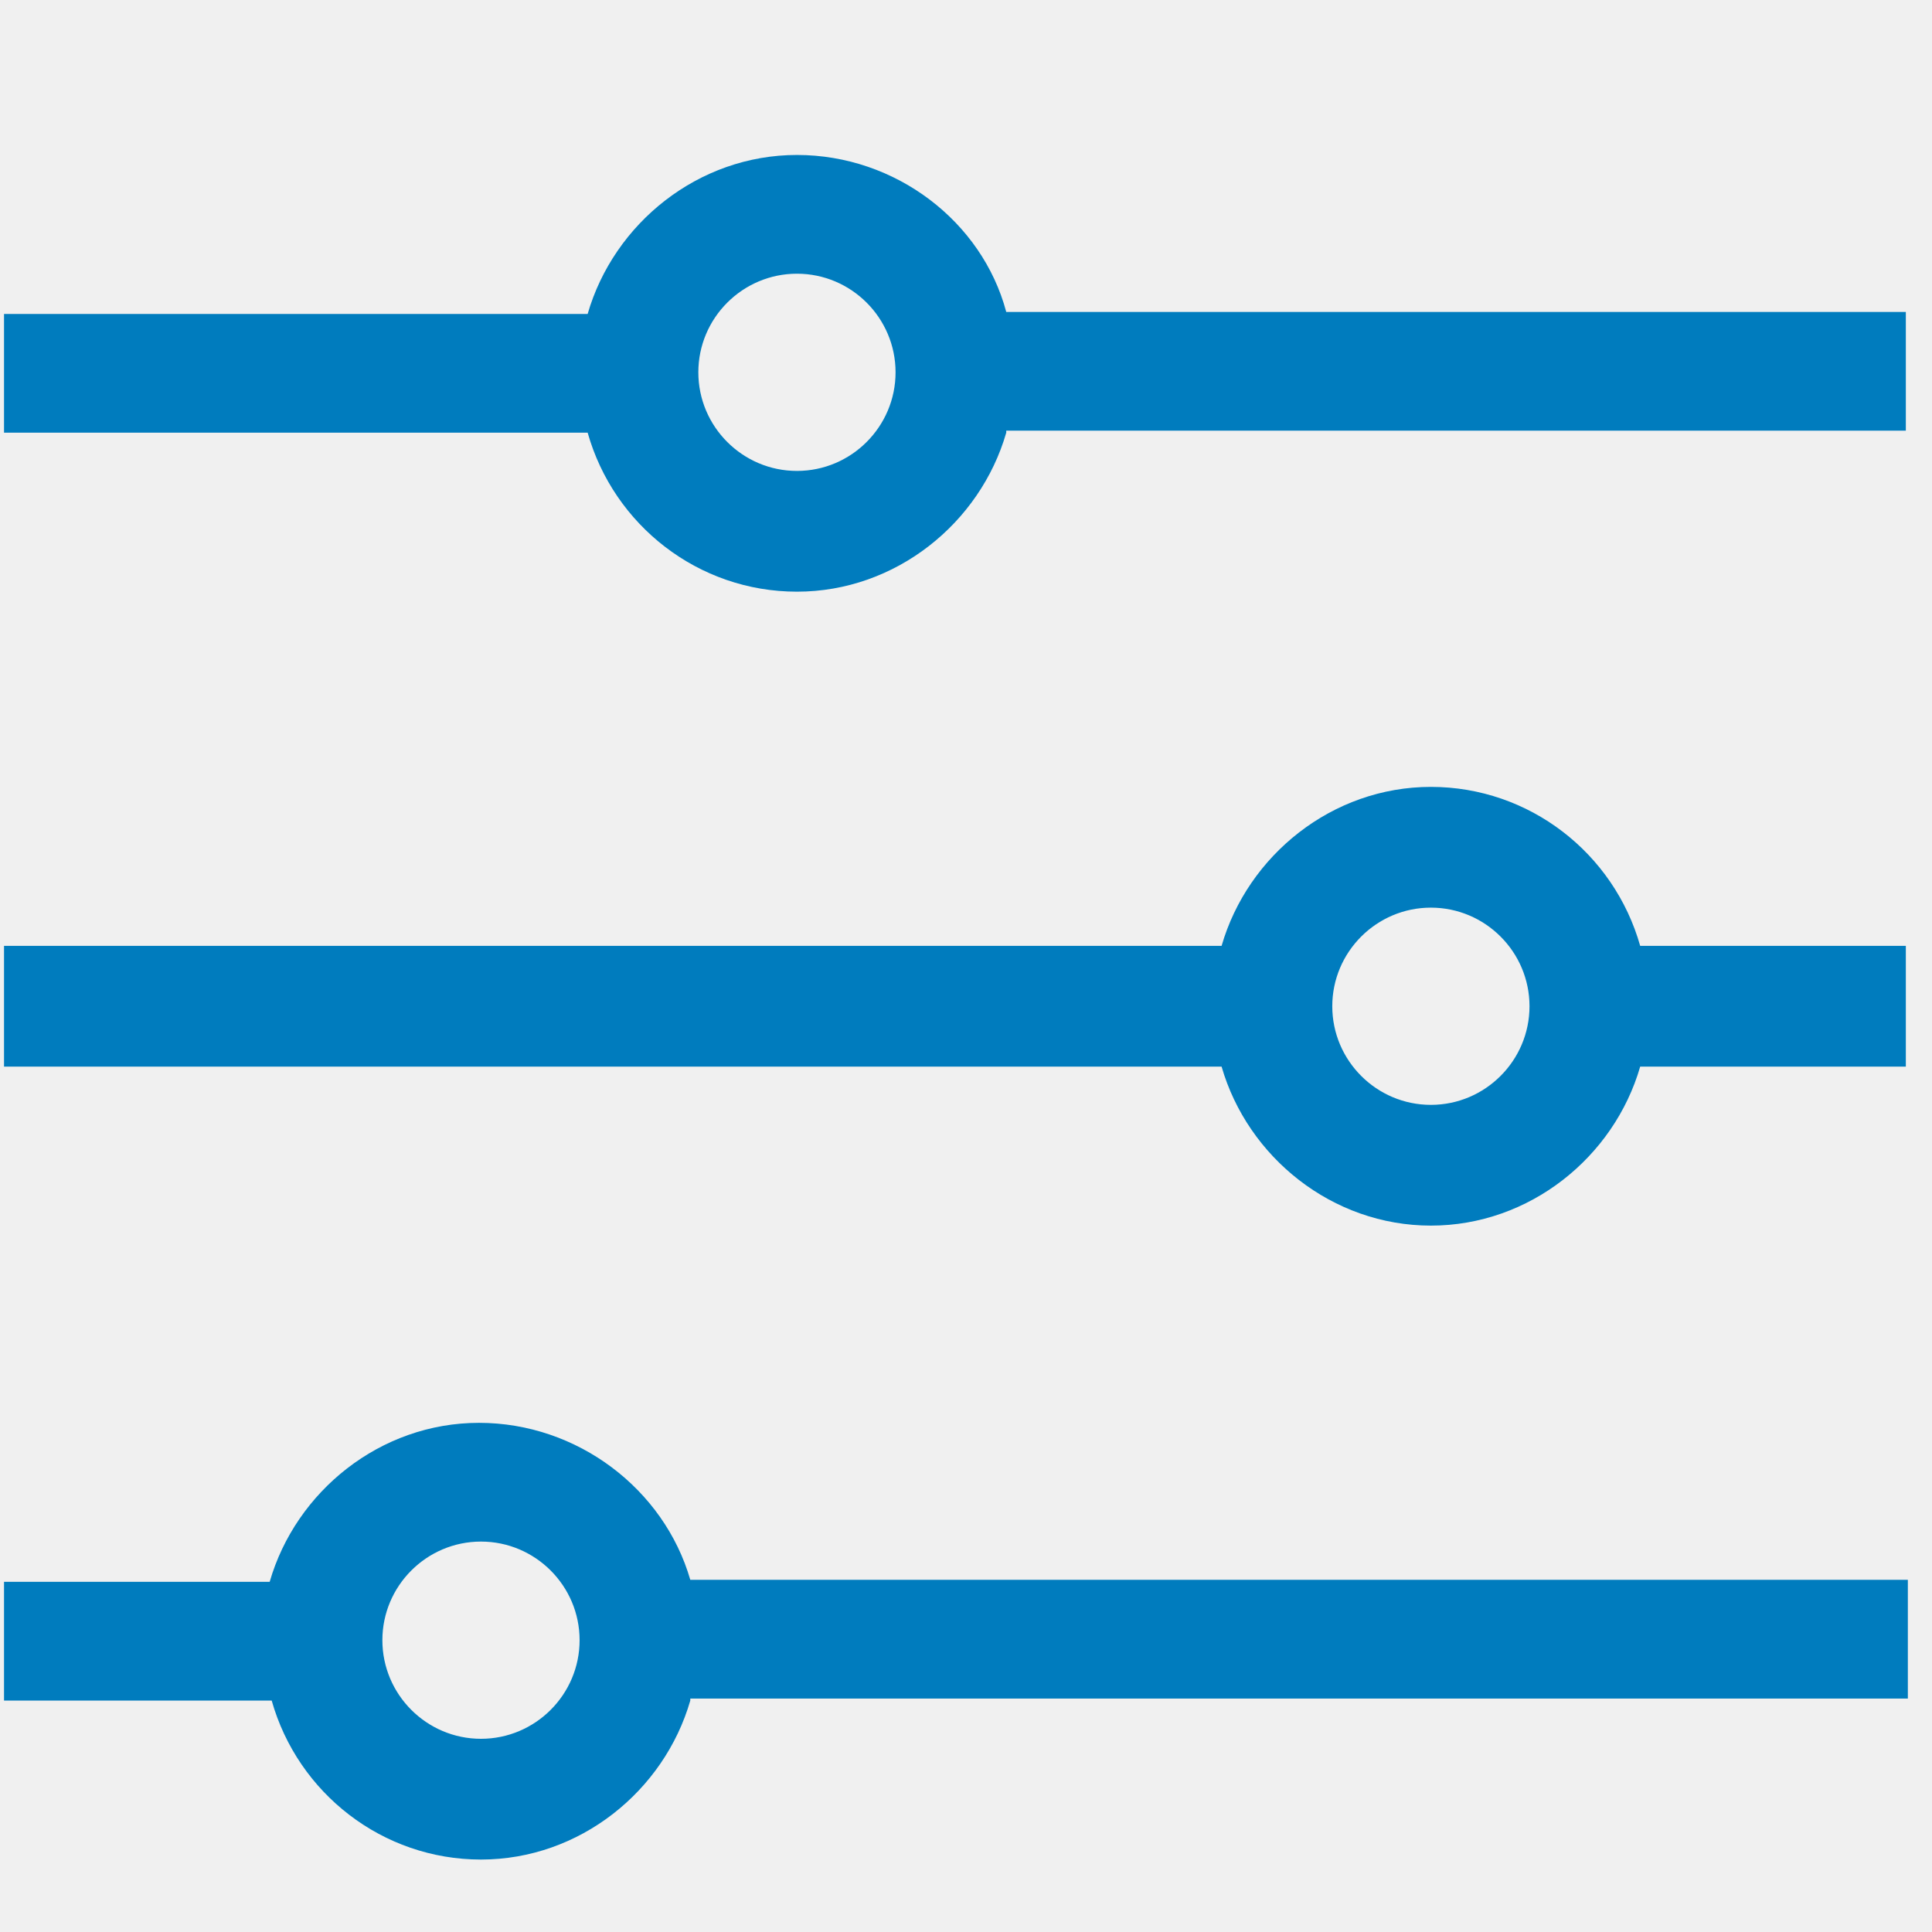
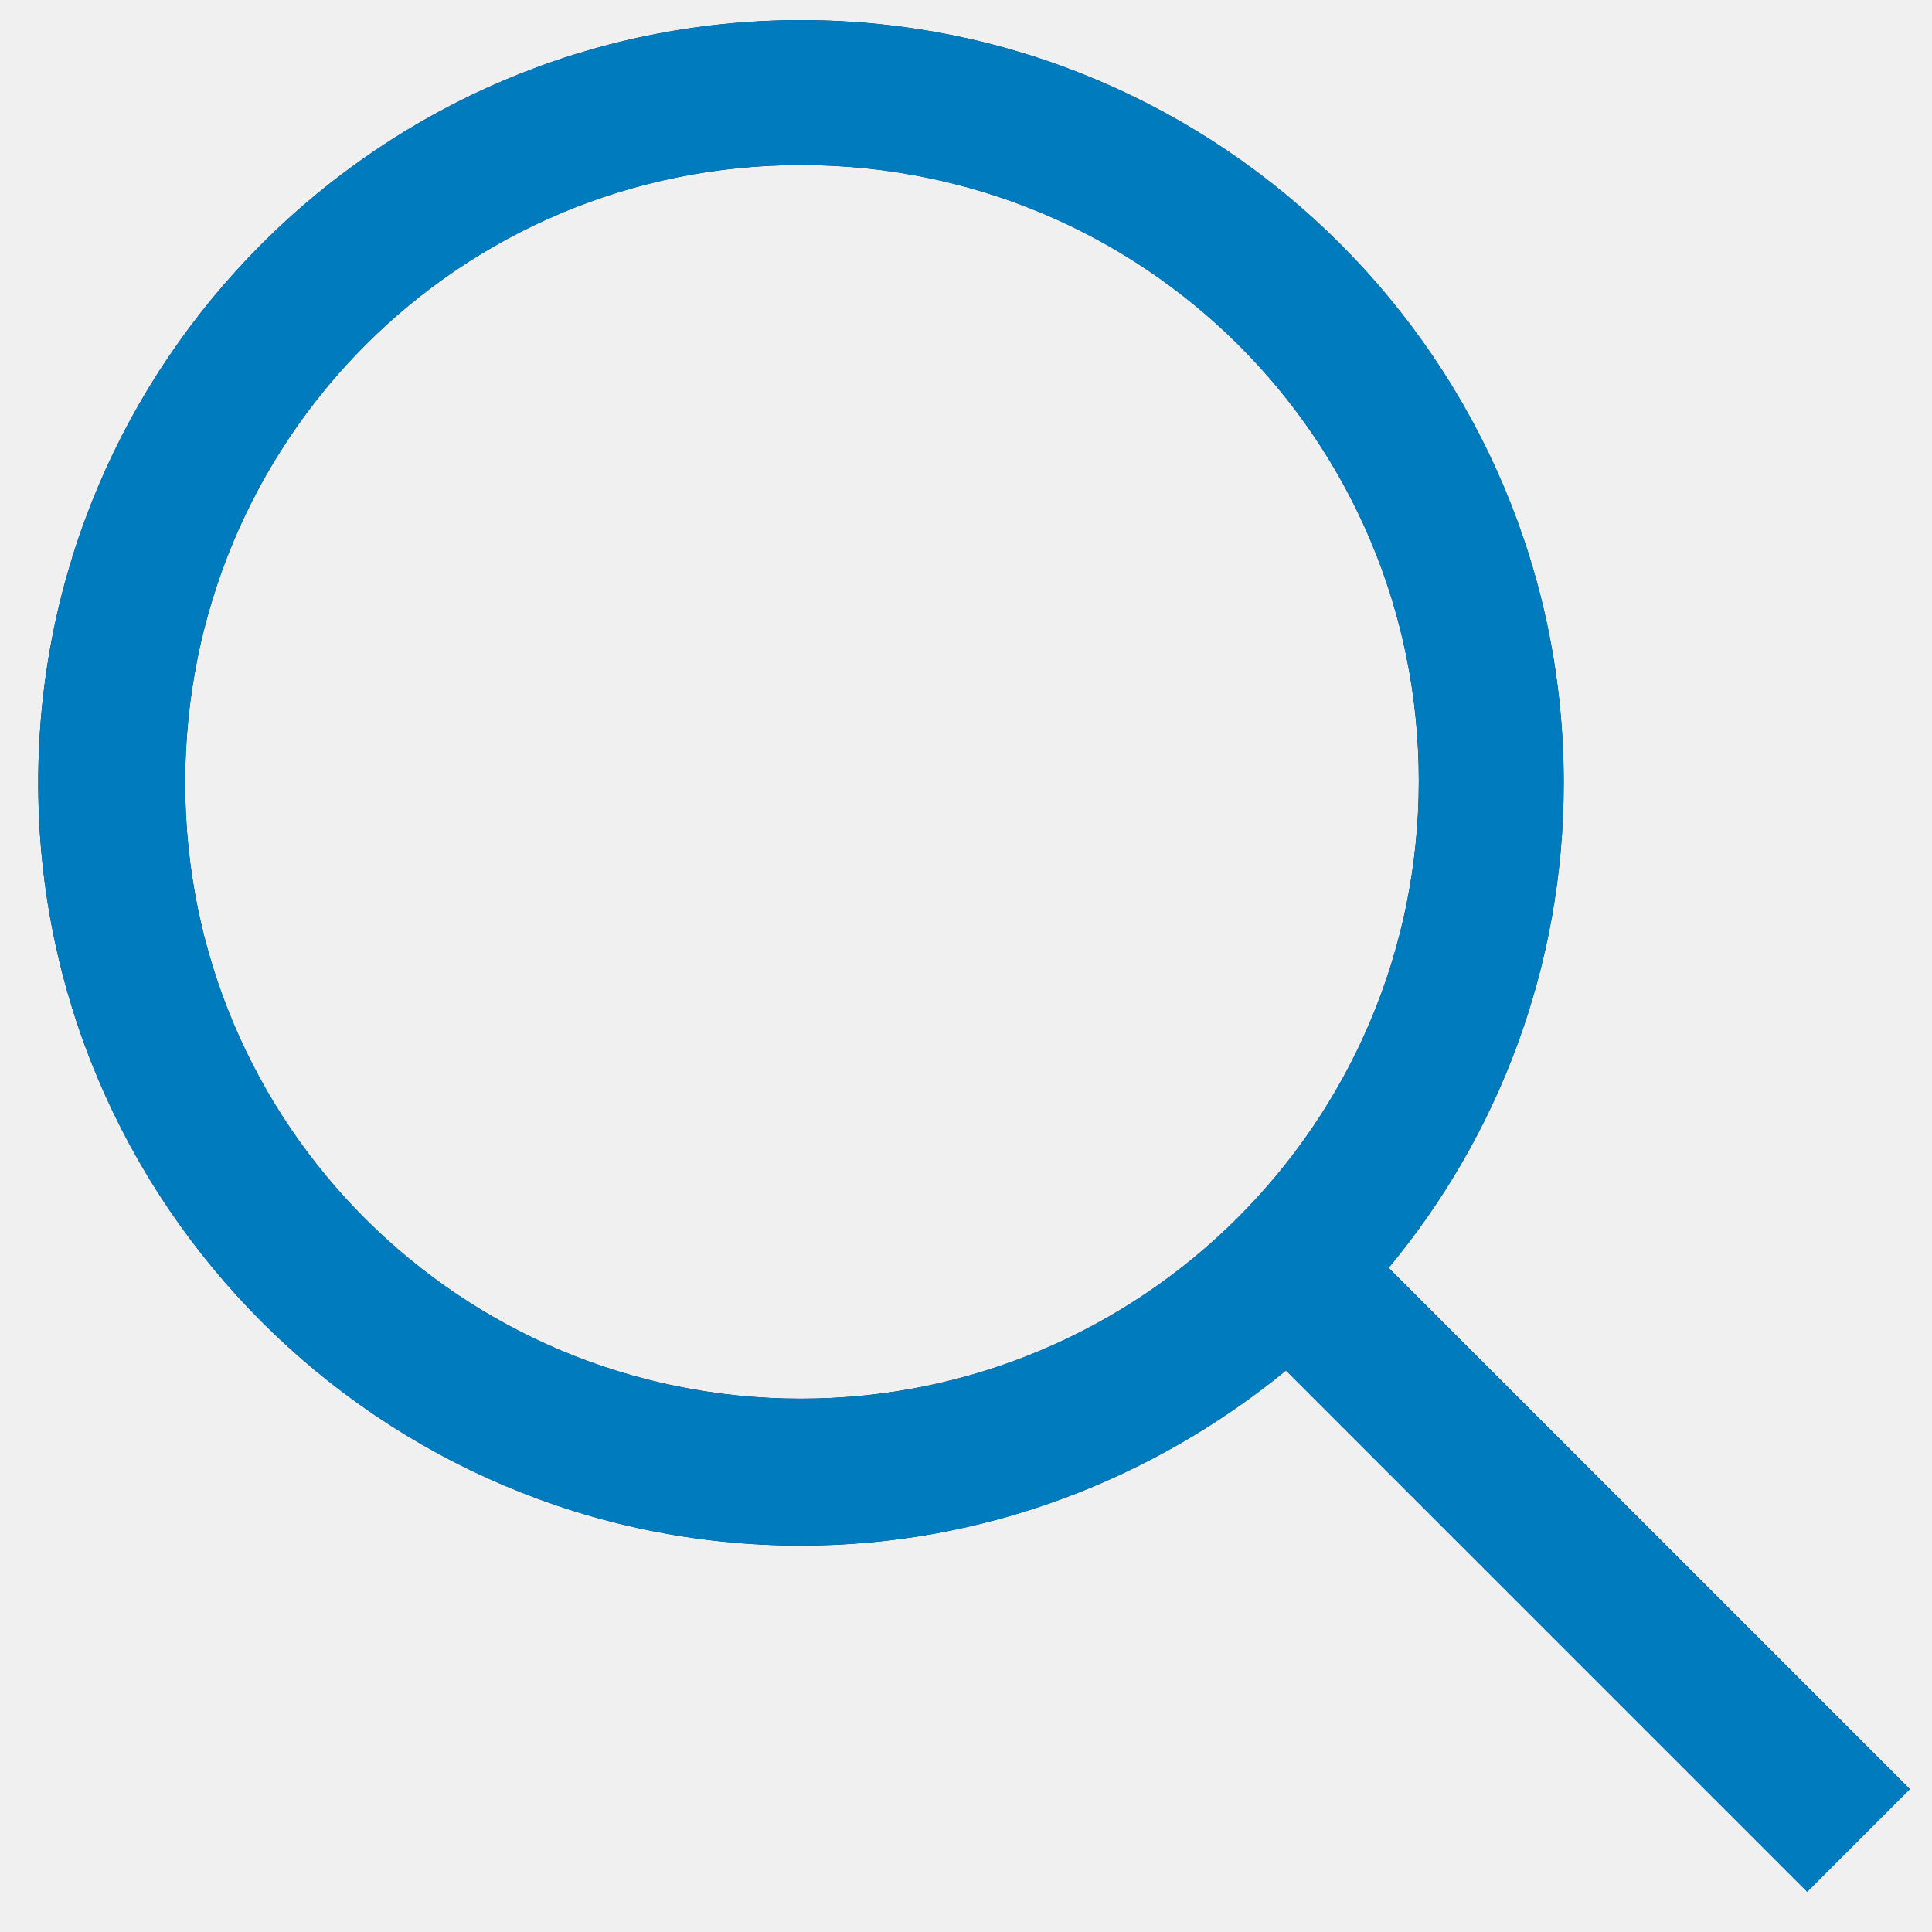
- <svg xmlns="http://www.w3.org/2000/svg" xmlns:xlink="http://www.w3.org/1999/xlink" version="1.1" x="0px" y="0px" viewBox="0 0 96 96" style="enable-background:new 0 0 96 96;" xml:space="preserve">
+ <svg xmlns="http://www.w3.org/2000/svg" xmlns:xlink="http://www.w3.org/1999/xlink" version="1.1" id="Layer_1" x="0px" y="0px" viewBox="0 0 96 96" style="enable-background:new 0 0 96 96;" xml:space="preserve">
  <style type="text/css">
- 	.st0{display:none;}
- 	.st1{display:inline;}
- 	.st2{clip-path:url(#SVGID_2_);}
- 	.st3{clip-path:url(#SVGID_4_);enable-background:new    ;}
- 	.st4{clip-path:url(#SVGID_6_);}
- 	.st5{clip-path:url(#SVGID_8_);fill:#052049;}
- 	.st6{clip-path:url(#SVGID_10_);}
- 	.st7{clip-path:url(#SVGID_12_);fill:#007CBE;}
- 	.st8{filter:url(#Adobe_OpacityMaskFilter);}
- 	.st9{fill:#FFFFFF;}
- 	.st10{display:none;mask:url(#b_2_);fill:#052049;}
- 	.st11{fill:#007CBE;}
+ 	.st0{clip-path:url(#SVGID_2_);}
+ 	.st1{clip-path:url(#SVGID_4_);enable-background:new    ;}
+ 	.st2{clip-path:url(#SVGID_6_);}
+ 	.st3{clip-path:url(#SVGID_8_);fill:#052049;}
+ 	.st4{clip-path:url(#SVGID_10_);}
+ 	.st5{clip-path:url(#SVGID_12_);fill:#007CBE;}
</style>
-   <g id="Layer_1" class="st0">
-     <g class="st1">
+   <g>
+     <defs>
+       <path id="SVGID_1_" d="M39.8,69.5c16.9,0,30.7-13.7,30.7-30.7S56.8,8.2,39.8,8.2S9.2,21.9,9.2,38.9S22.9,69.5,39.8,69.5z     M63.9,68.1c-6.6,5.4-15,8.7-24.1,8.7c-20.9,0-37.9-17-37.9-37.9S18.9,1,39.8,1s37.9,17,37.9,37.9c0,9.2-3.3,17.6-8.7,24.1    l25.9,25.9L89.8,94L63.9,68.1z" />
+     </defs>
+     <clipPath id="SVGID_2_">
+       <use xlink:href="#SVGID_1_" style="overflow:visible;" />
+     </clipPath>
+     <g class="st0">
      <defs>
-         <path id="SVGID_1_" d="M39.8,69.5c16.9,0,30.7-13.7,30.7-30.7S56.8,8.2,39.8,8.2S9.2,21.9,9.2,38.9S22.9,69.5,39.8,69.5z      M63.9,68.1c-6.6,5.4-15,8.7-24.1,8.7c-20.9,0-37.9-17-37.9-37.9S18.9,1,39.8,1s37.9,17,37.9,37.9c0,9.2-3.3,17.6-8.7,24.1     l25.9,25.9L89.8,94L63.9,68.1z" />
+         <rect id="SVGID_3_" x="-9.3" y="-10.2" width="115.4" height="115.4" />
      </defs>
-       <clipPath id="SVGID_2_">
-         <use xlink:href="#SVGID_1_" style="overflow:visible;" />
+       <clipPath id="SVGID_4_">
+         <use xlink:href="#SVGID_3_" style="overflow:visible;" />
      </clipPath>
-       <g class="st2">
-         <defs>
-           <rect id="SVGID_3_" x="-9.3" y="-10.2" width="115.4" height="115.4" />
-         </defs>
-         <clipPath id="SVGID_4_">
-           <use xlink:href="#SVGID_3_" style="overflow:visible;" />
-         </clipPath>
-         <g class="st3">
-           <g>
+       <g class="st1">
+         <g>
+           <defs>
+             <rect id="SVGID_5_" x="-16.5" y="-17.4" width="129.9" height="129.9" />
+           </defs>
+           <clipPath id="SVGID_6_">
+             <use xlink:href="#SVGID_5_" style="overflow:visible;" />
+           </clipPath>
+           <g class="st2">
            <defs>
-               <rect id="SVGID_5_" x="-16.5" y="-17.4" width="129.9" height="129.9" />
+               <rect id="SVGID_7_" x="1.5" y="0.6" width="93.8" height="93.8" />
            </defs>
-             <clipPath id="SVGID_6_">
-               <use xlink:href="#SVGID_5_" style="overflow:visible;" />
+             <clipPath id="SVGID_8_">
+               <use xlink:href="#SVGID_7_" style="overflow:visible;" />
+             </clipPath>
+             <rect x="-16.1" y="-17" class="st3" width="129.1" height="129.1" />
+           </g>
+           <g class="st2">
+             <defs>
+               <rect id="SVGID_9_" x="-9.3" y="-10.2" width="115.4" height="115.4" />
+             </defs>
+             <clipPath id="SVGID_10_">
+               <use xlink:href="#SVGID_9_" style="overflow:visible;" />
            </clipPath>
            <g class="st4">
              <defs>
-                 <rect id="SVGID_7_" x="1.5" y="0.6" width="93.8" height="93.8" />
+                 <rect id="SVGID_11_" x="1.5" y="0.6" width="93.8" height="93.8" />
              </defs>
-               <clipPath id="SVGID_8_">
-                 <use xlink:href="#SVGID_7_" style="overflow:visible;" />
+               <clipPath id="SVGID_12_">
+                 <use xlink:href="#SVGID_11_" style="overflow:visible;" />
              </clipPath>
-               <rect x="-16.1" y="-17" class="st5" width="129.1" height="129.1" />
-             </g>
-             <g class="st4">
-               <defs>
-                 <rect id="SVGID_9_" x="-9.3" y="-10.2" width="115.4" height="115.4" />
-               </defs>
-               <clipPath id="SVGID_10_">
-                 <use xlink:href="#SVGID_9_" style="overflow:visible;" />
-               </clipPath>
-               <g class="st6">
-                 <defs>
-                   <rect id="SVGID_11_" x="1.5" y="0.6" width="93.8" height="93.8" />
-                 </defs>
-                 <clipPath id="SVGID_12_">
-                   <use xlink:href="#SVGID_11_" style="overflow:visible;" />
-                 </clipPath>
-                 <rect x="-27.3" y="-28.3" class="st7" width="151.5" height="151.5" />
-               </g>
+               <rect x="-27.3" y="-28.3" class="st5" width="151.5" height="151.5" />
            </g>
          </g>
        </g>
      </g>
    </g>
  </g>
-   <g id="Layer_2">
-     <defs>
-       <filter id="Adobe_OpacityMaskFilter" filterUnits="userSpaceOnUse" x="-15.5" y="-15" width="126" height="126">
-         <feColorMatrix type="matrix" values="1 0 0 0 0  0 1 0 0 0  0 0 1 0 0  0 0 0 1 0" />
-       </filter>
-     </defs>
-     <mask maskUnits="userSpaceOnUse" x="-15.5" y="-15" width="126" height="126" id="b_2_">
-       <g class="st8">
-         <path id="a_3_" class="st9" d="M34.3,82.5c-1.3,4.5-5.5,7.9-10.4,7.9s-9.1-3.3-10.4-7.9H0.2v-5.9h13.2c1.3-4.5,5.5-7.9,10.4-7.9     S33,72,34.3,76.5h60.5v5.9H34.3z M81.5,51c-1.3,4.5-5.5,7.9-10.4,7.9S62,55.5,60.7,51H0.2V45h60.5c1.3-4.5,5.5-7.9,10.4-7.9     s9.1,3.3,10.4,7.9h13.2V51H81.5z M50,19.5c-1.3,4.5-5.5,7.9-10.4,7.9s-9.1-3.3-10.4-7.9h-29v-5.9h29c1.3-4.5,5.5-7.9,10.4-7.9     S48.8,9,50,13.5h44.7v5.9H50z M39.6,21.4c2.7,0,4.9-2.2,4.9-4.9s-2.2-4.9-4.9-4.9s-4.9,2.2-4.9,4.9S36.9,21.4,39.6,21.4z      M71.1,52.9c2.7,0,4.9-2.2,4.9-4.9c0-2.7-2.2-4.9-4.9-4.9s-4.9,2.2-4.9,4.9C66.2,50.7,68.4,52.9,71.1,52.9z M23.9,84.4     c2.7,0,4.9-2.2,4.9-4.9s-2.2-4.9-4.9-4.9S19,76.8,19,79.5S21.2,84.4,23.9,84.4z" />
-       </g>
-     </mask>
-     <rect x="-15.5" y="-15" class="st10" width="126" height="126" />
-     <path id="a_1_" class="st11" d="M34.3,84.5c-1.3,4.5-5.5,7.9-10.4,7.9s-9.1-3.3-10.4-7.9H0.2v-5.9h13.2c1.3-4.5,5.5-7.9,10.4-7.9   S33,74,34.3,78.5h60.5v5.9H34.3z M81.5,53c-1.3,4.5-5.5,7.9-10.4,7.9S62,57.5,60.7,53H0.2V47h60.5c1.3-4.5,5.5-7.9,10.4-7.9   s9.1,3.3,10.4,7.9h13.2V53H81.5z M50,21.5c-1.3,4.5-5.5,7.9-10.4,7.9s-9.1-3.3-10.4-7.9h-29v-5.9h29c1.3-4.5,5.5-7.9,10.4-7.9   S48.8,11,50,15.5h44.7v5.9H50z M39.6,23.4c2.7,0,4.9-2.2,4.9-4.9s-2.2-4.9-4.9-4.9s-4.9,2.2-4.9,4.9S36.9,23.4,39.6,23.4z    M71.1,54.9c2.7,0,4.9-2.2,4.9-4.9c0-2.7-2.2-4.9-4.9-4.9s-4.9,2.2-4.9,4.9C66.2,52.7,68.4,54.9,71.1,54.9z M23.9,86.4   c2.7,0,4.9-2.2,4.9-4.9s-2.2-4.9-4.9-4.9S19,78.8,19,81.5S21.2,86.4,23.9,86.4z" />
-   </g>
</svg>
